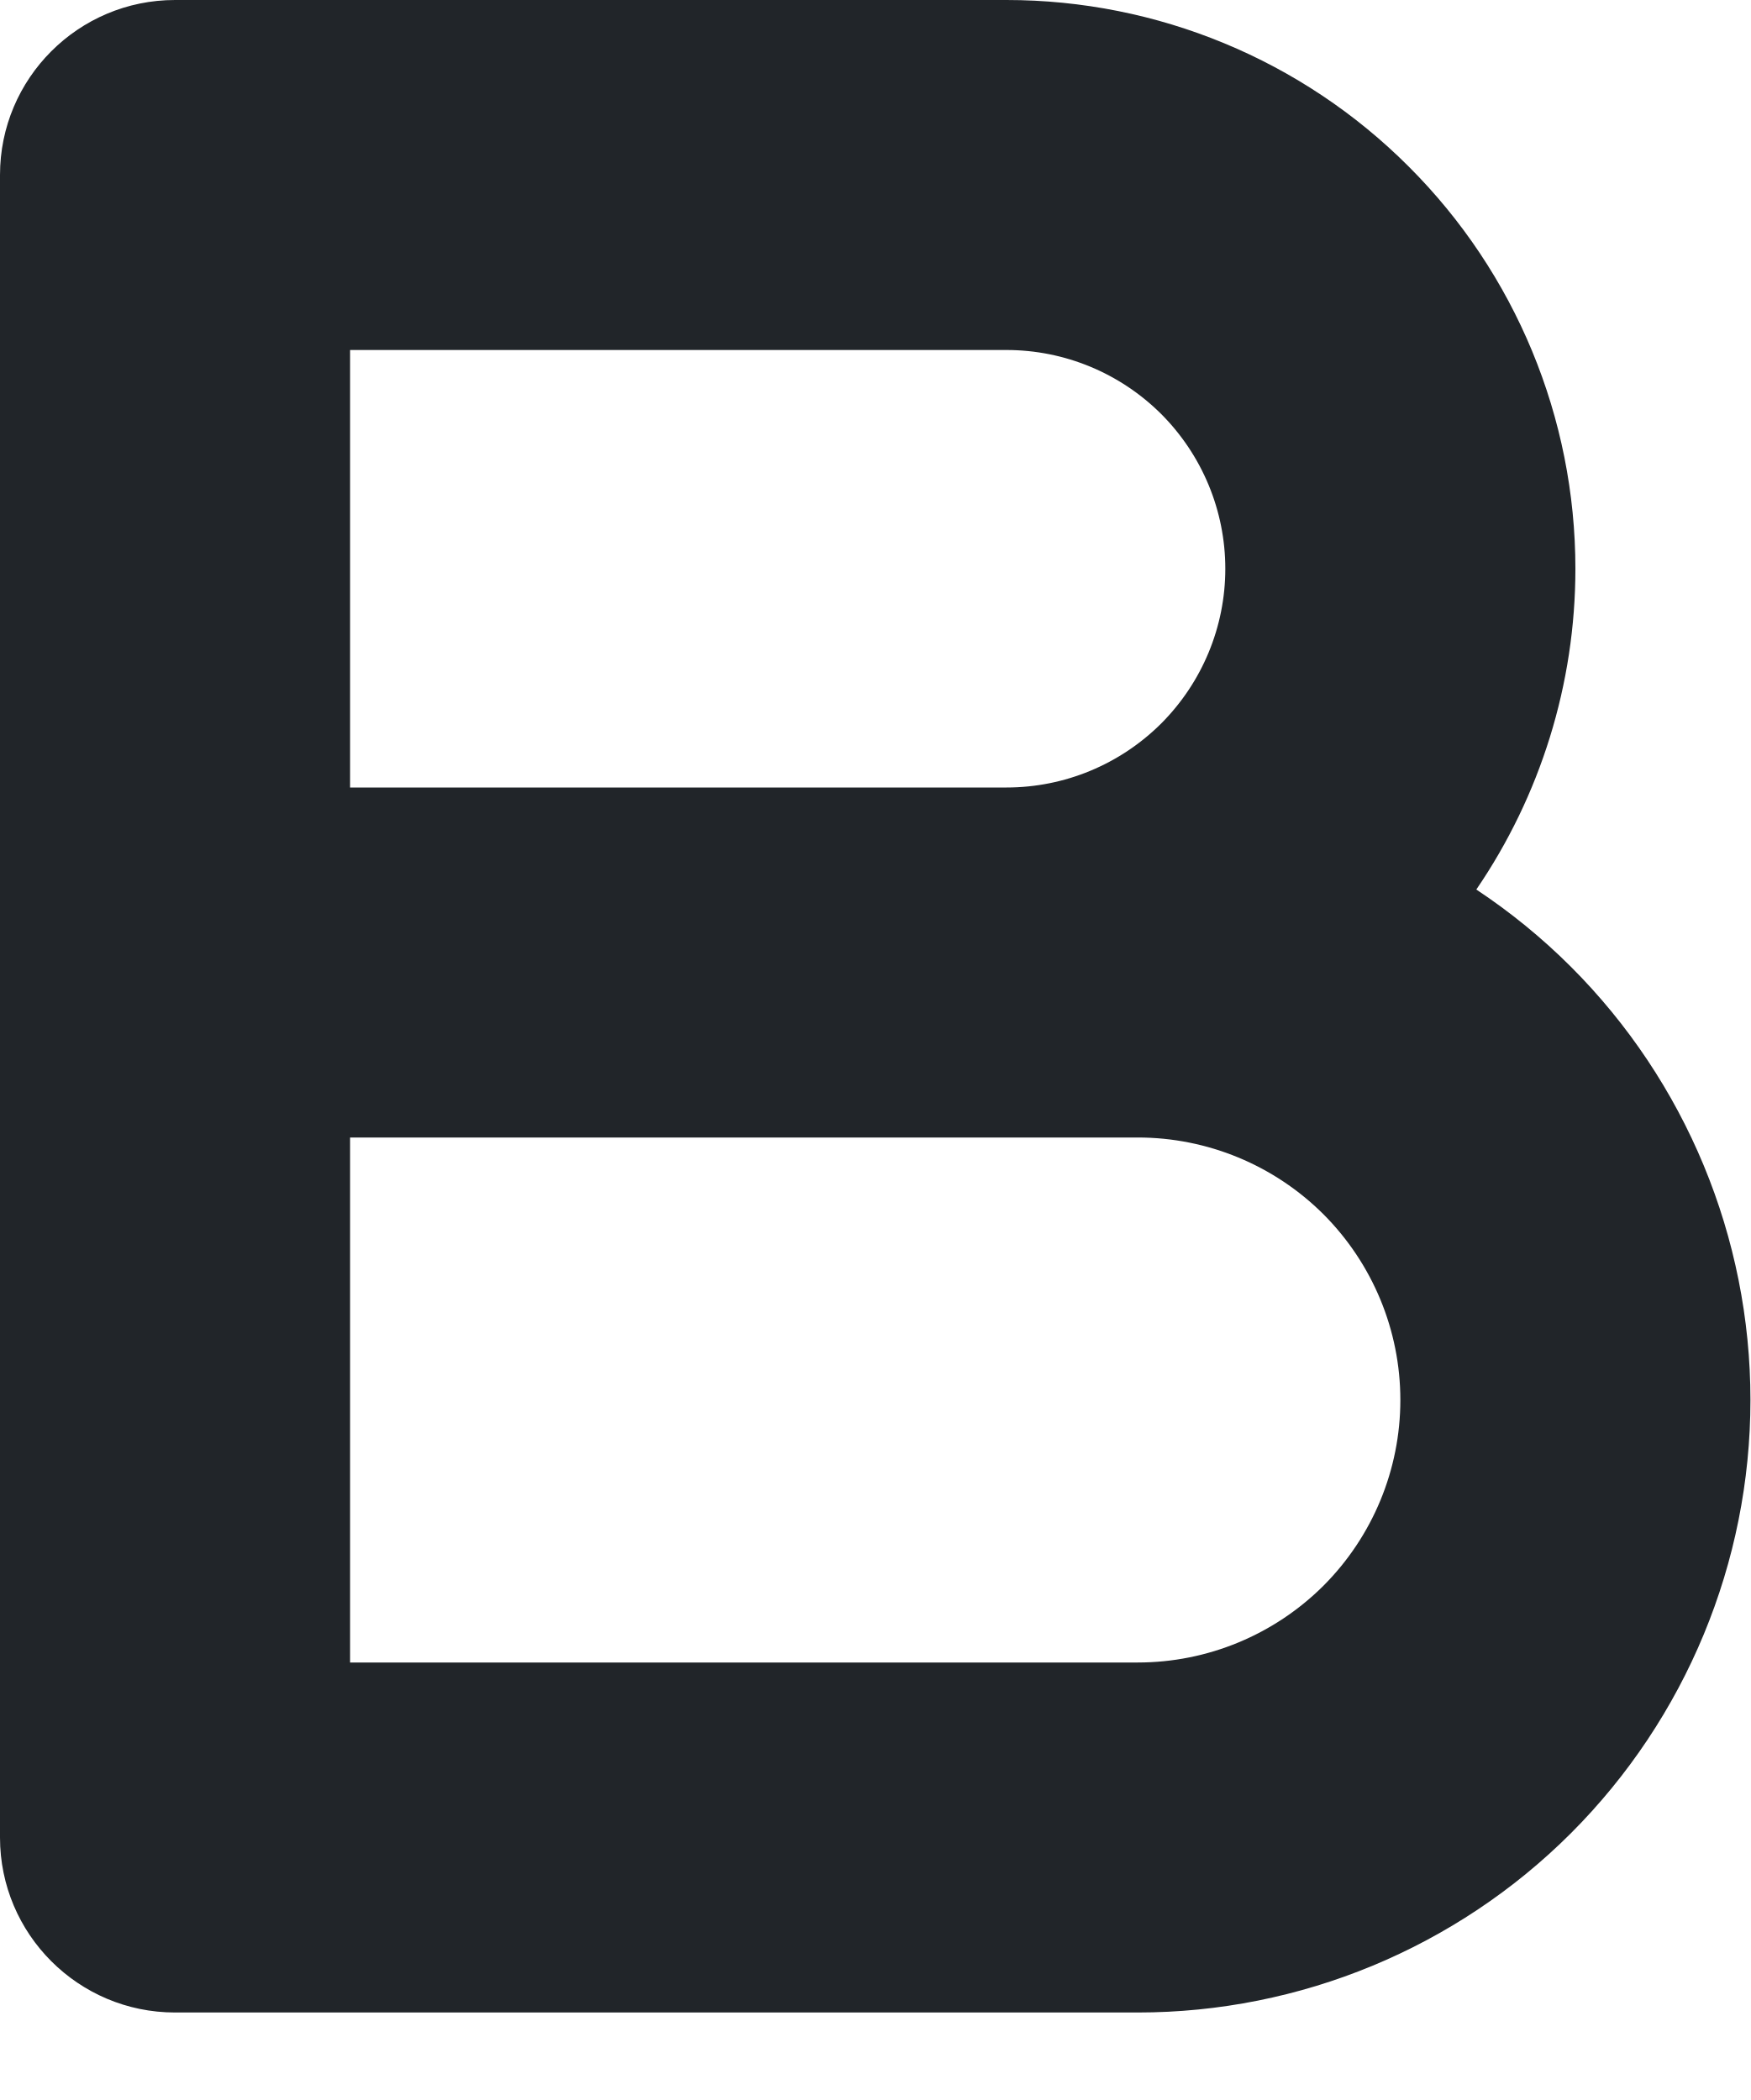
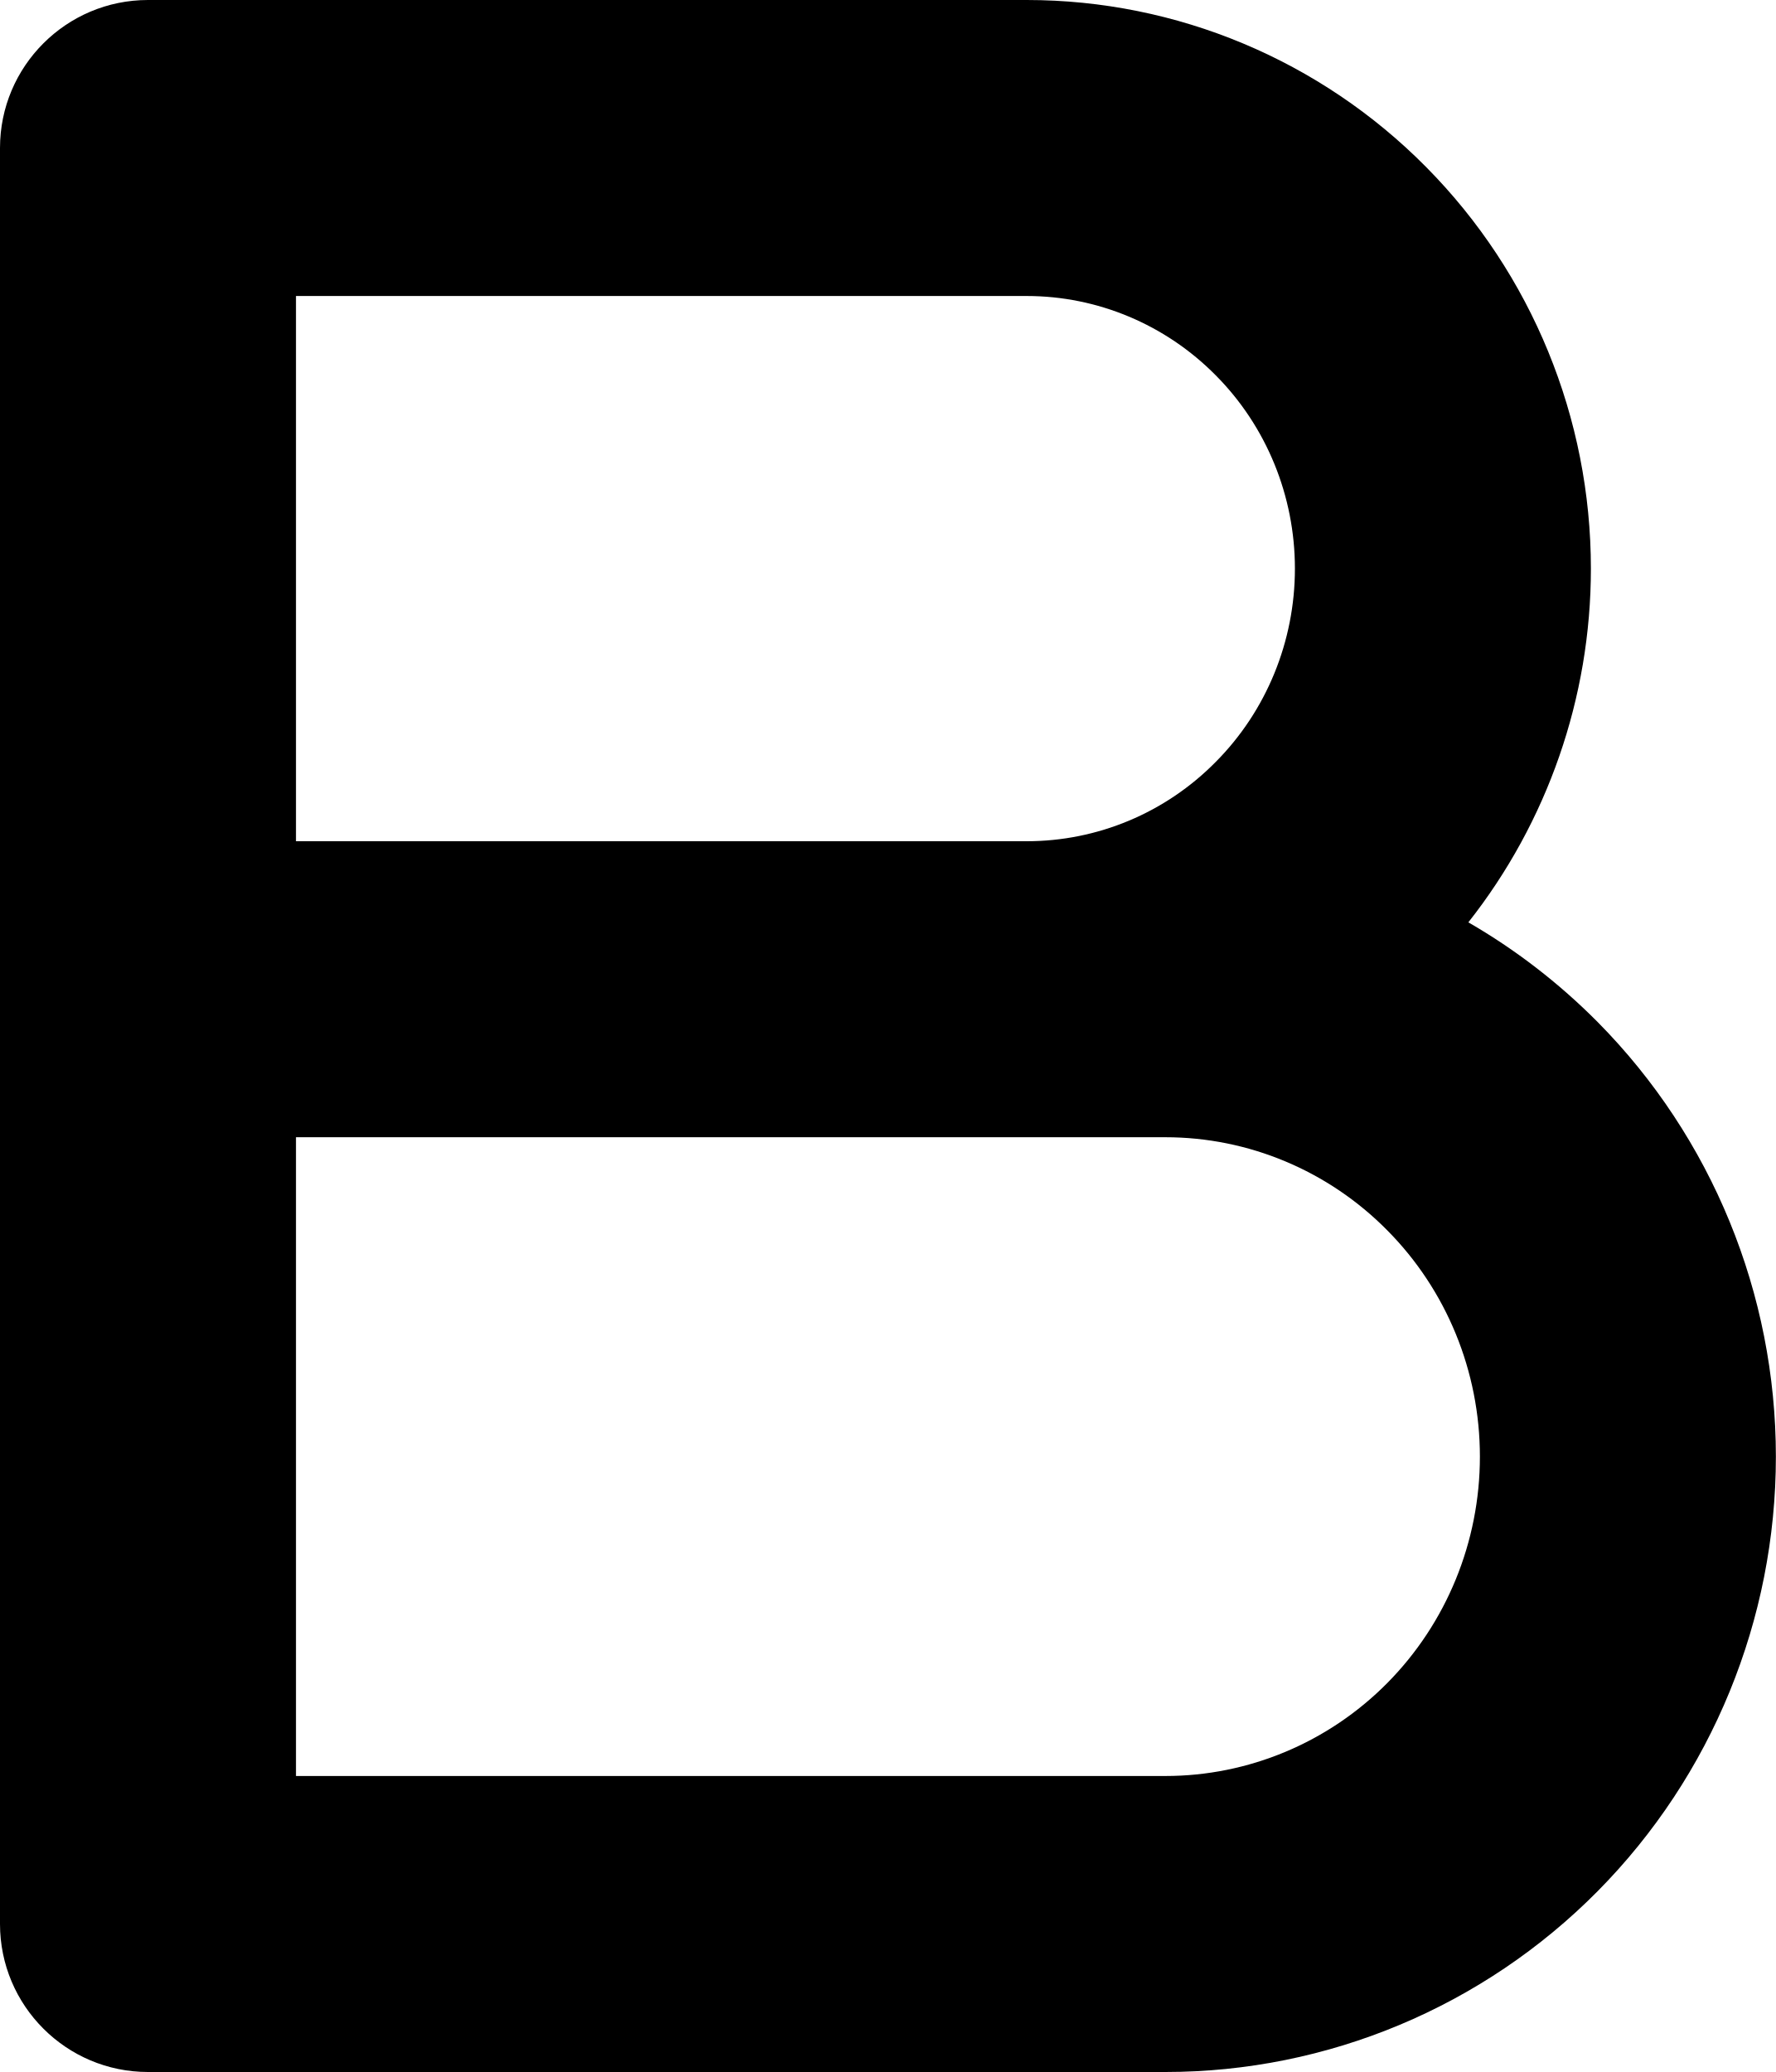
- <svg xmlns="http://www.w3.org/2000/svg" width="10" height="12" viewBox="0 0 10 12" fill="none">
-   <path fill-rule="evenodd" clip-rule="evenodd" d="M0 1C0 0.448 0.448 0 1 0H5.75C6.612 0 7.439 0.342 8.048 0.952C8.658 1.561 9 2.388 9 3.25C9 3.909 8.8 4.547 8.434 5.083C8.627 5.211 8.809 5.359 8.975 5.525C9.631 6.181 10 7.072 10 8C10 8.928 9.631 9.818 8.975 10.475C8.319 11.131 7.428 11.5 6.5 11.5H1C0.448 11.5 0 11.052 0 10.5V1ZM2 6.5V9.5H6.5C6.898 9.5 7.279 9.342 7.561 9.061C7.842 8.779 8 8.398 8 8C8 7.602 7.842 7.221 7.561 6.939C7.279 6.658 6.898 6.5 6.5 6.5H2ZM5.75 4.5H2V2H5.75C6.082 2 6.399 2.132 6.634 2.366C6.868 2.601 7 2.918 7 3.25C7 3.582 6.868 3.899 6.634 4.134C6.399 4.368 6.082 4.5 5.75 4.5Z" fill="#212529" />
+ <svg xmlns="http://www.w3.org/2000/svg" width="12" height="14" viewBox="0 0 12 14">
+   <path fill-rule="evenodd" clip-rule="evenodd" d="M0 1C0 0.448 0.448 0 1 0H6.938C7.952 0 8.923 0.407 9.637 1.129C10.351 1.85 10.75 2.826 10.75 3.842C10.75 4.713 10.456 5.555 9.922 6.232C10.239 6.415 10.533 6.641 10.796 6.906C11.568 7.686 12 8.743 12 9.842C12 10.941 11.568 11.998 10.796 12.778C10.023 13.559 8.972 14 7.875 14H1C0.448 14 0 13.552 0 13V1ZM2 7.684V12H7.875C8.435 12 8.975 11.775 9.374 11.372C9.774 10.968 10 10.418 10 9.842C10 9.266 9.774 8.716 9.374 8.313C8.975 7.909 8.435 7.684 7.875 7.684H2ZM6.938 5.684H2V2H6.938C7.415 2 7.875 2.192 8.215 2.536C8.557 2.88 8.75 3.35 8.75 3.842C8.75 4.334 8.557 4.804 8.215 5.148C7.875 5.493 7.415 5.684 6.938 5.684Z" />
</svg>
